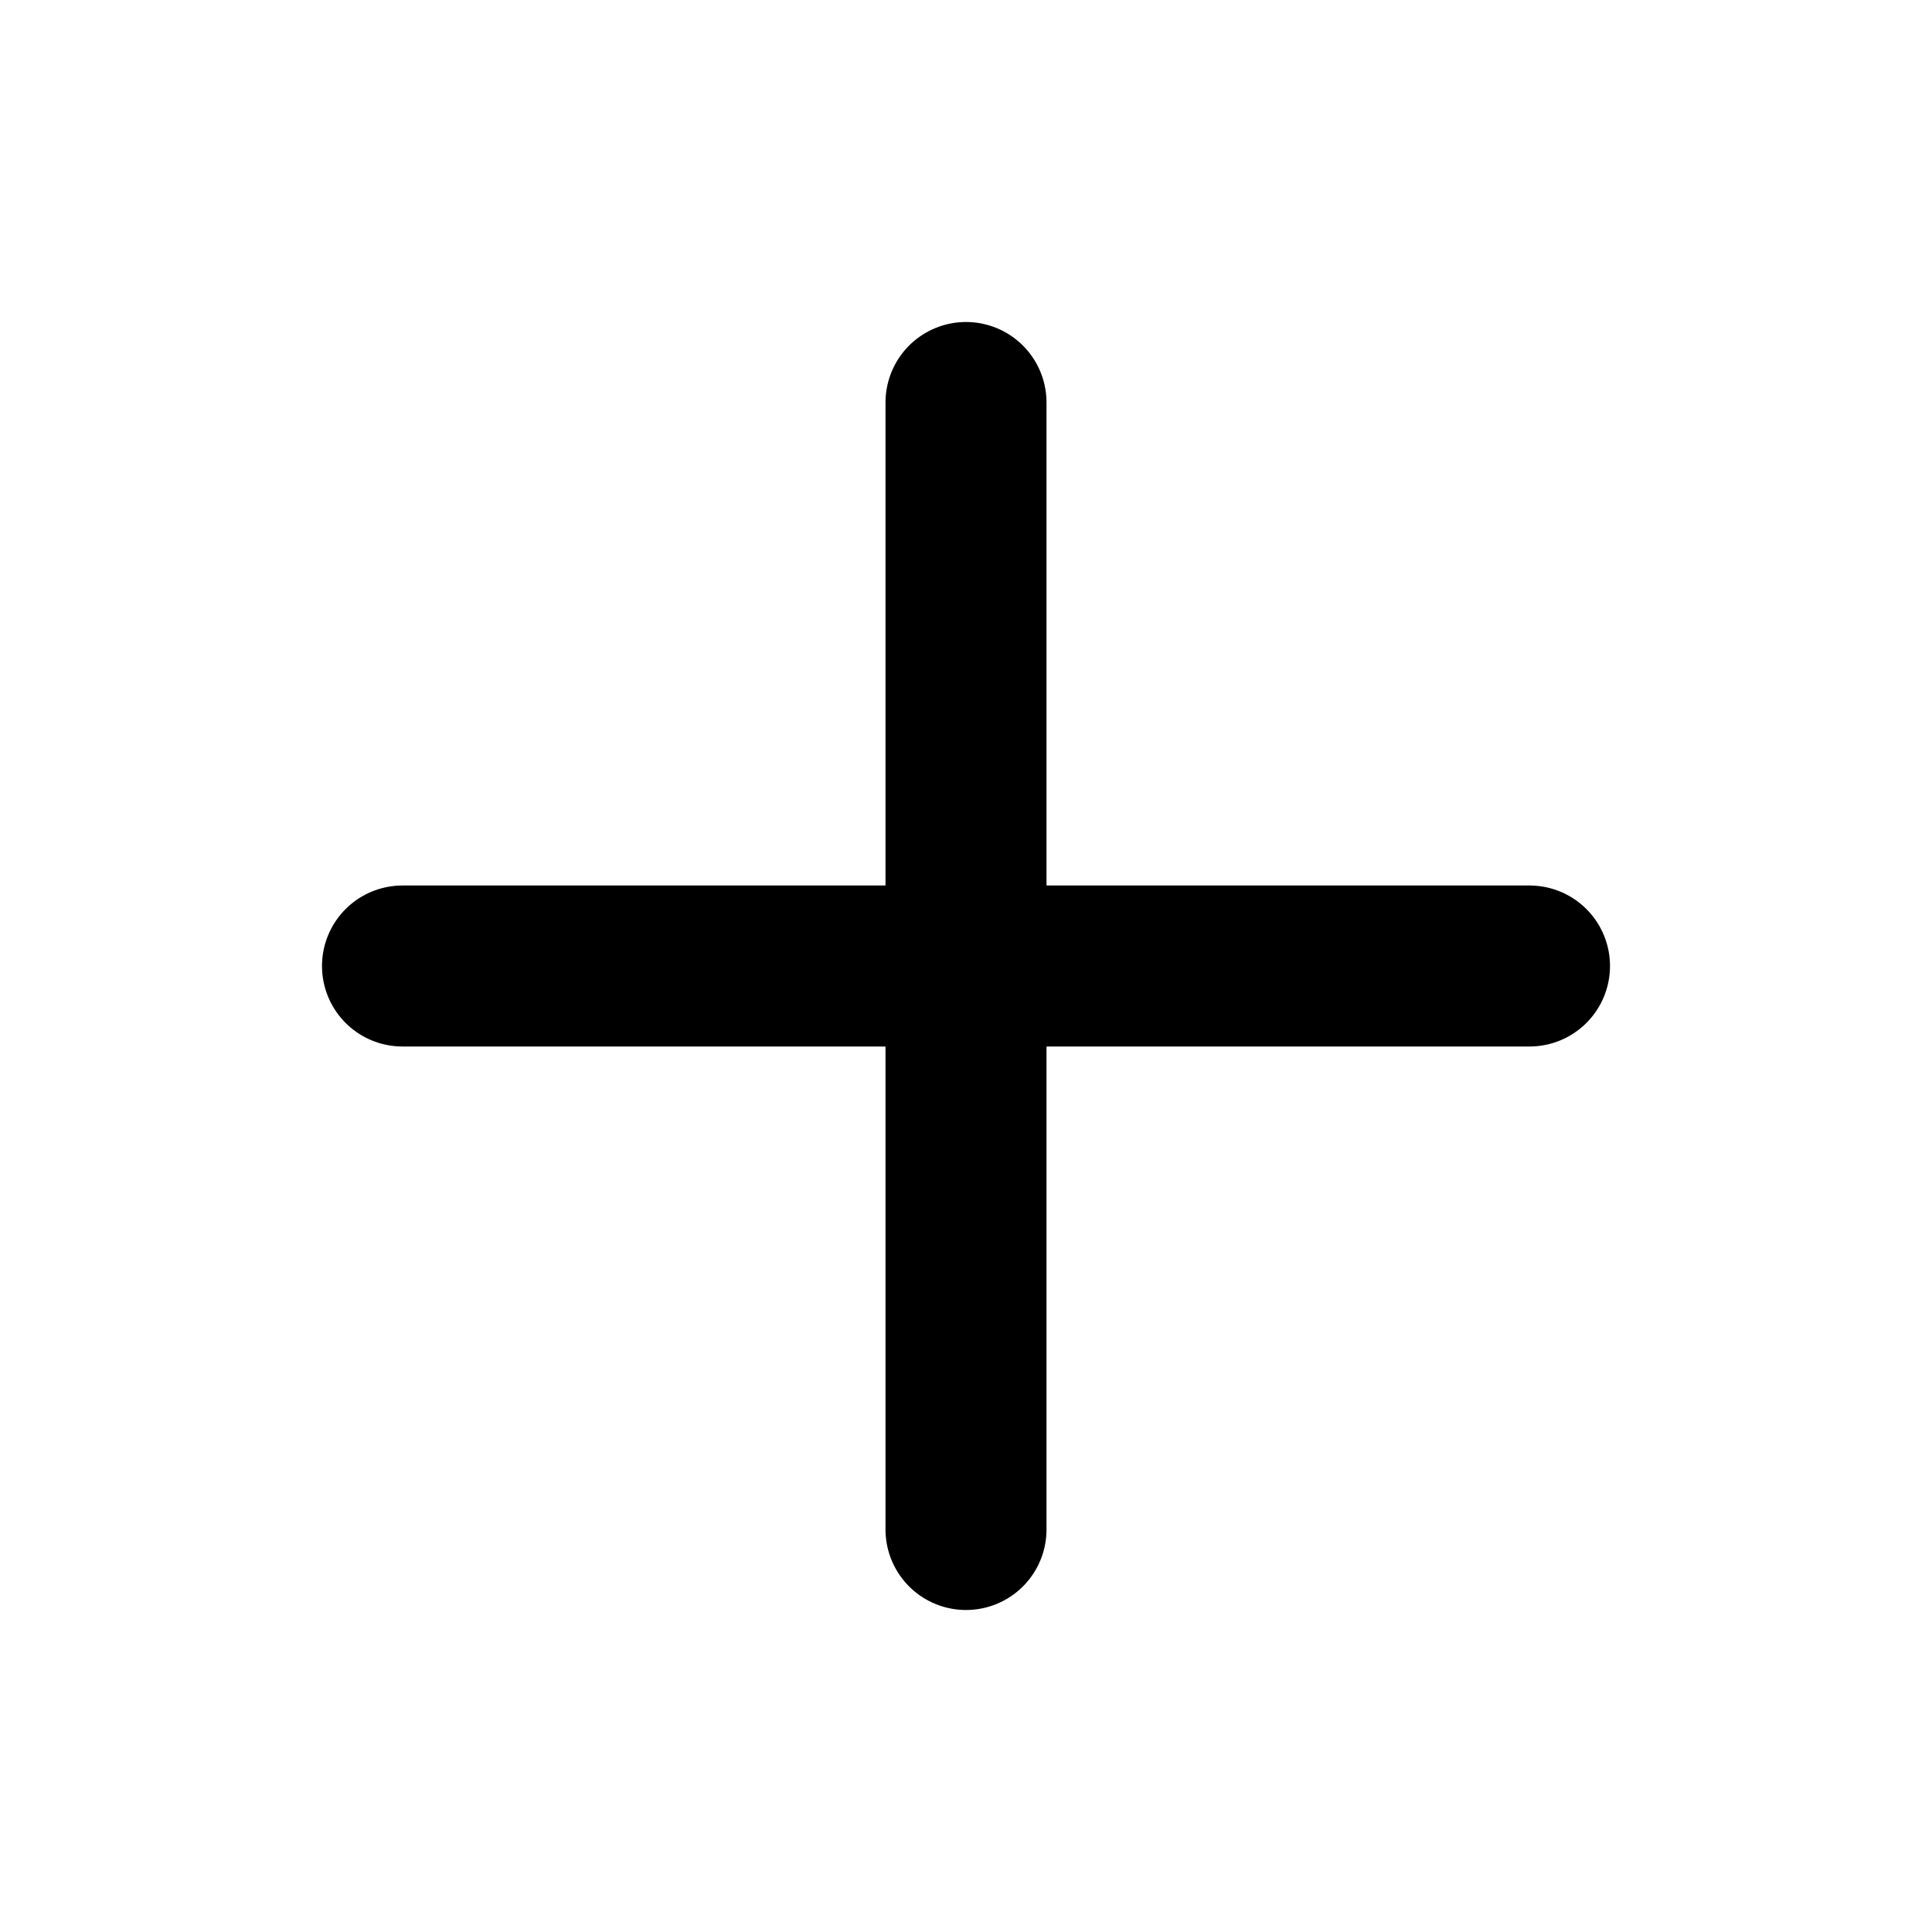
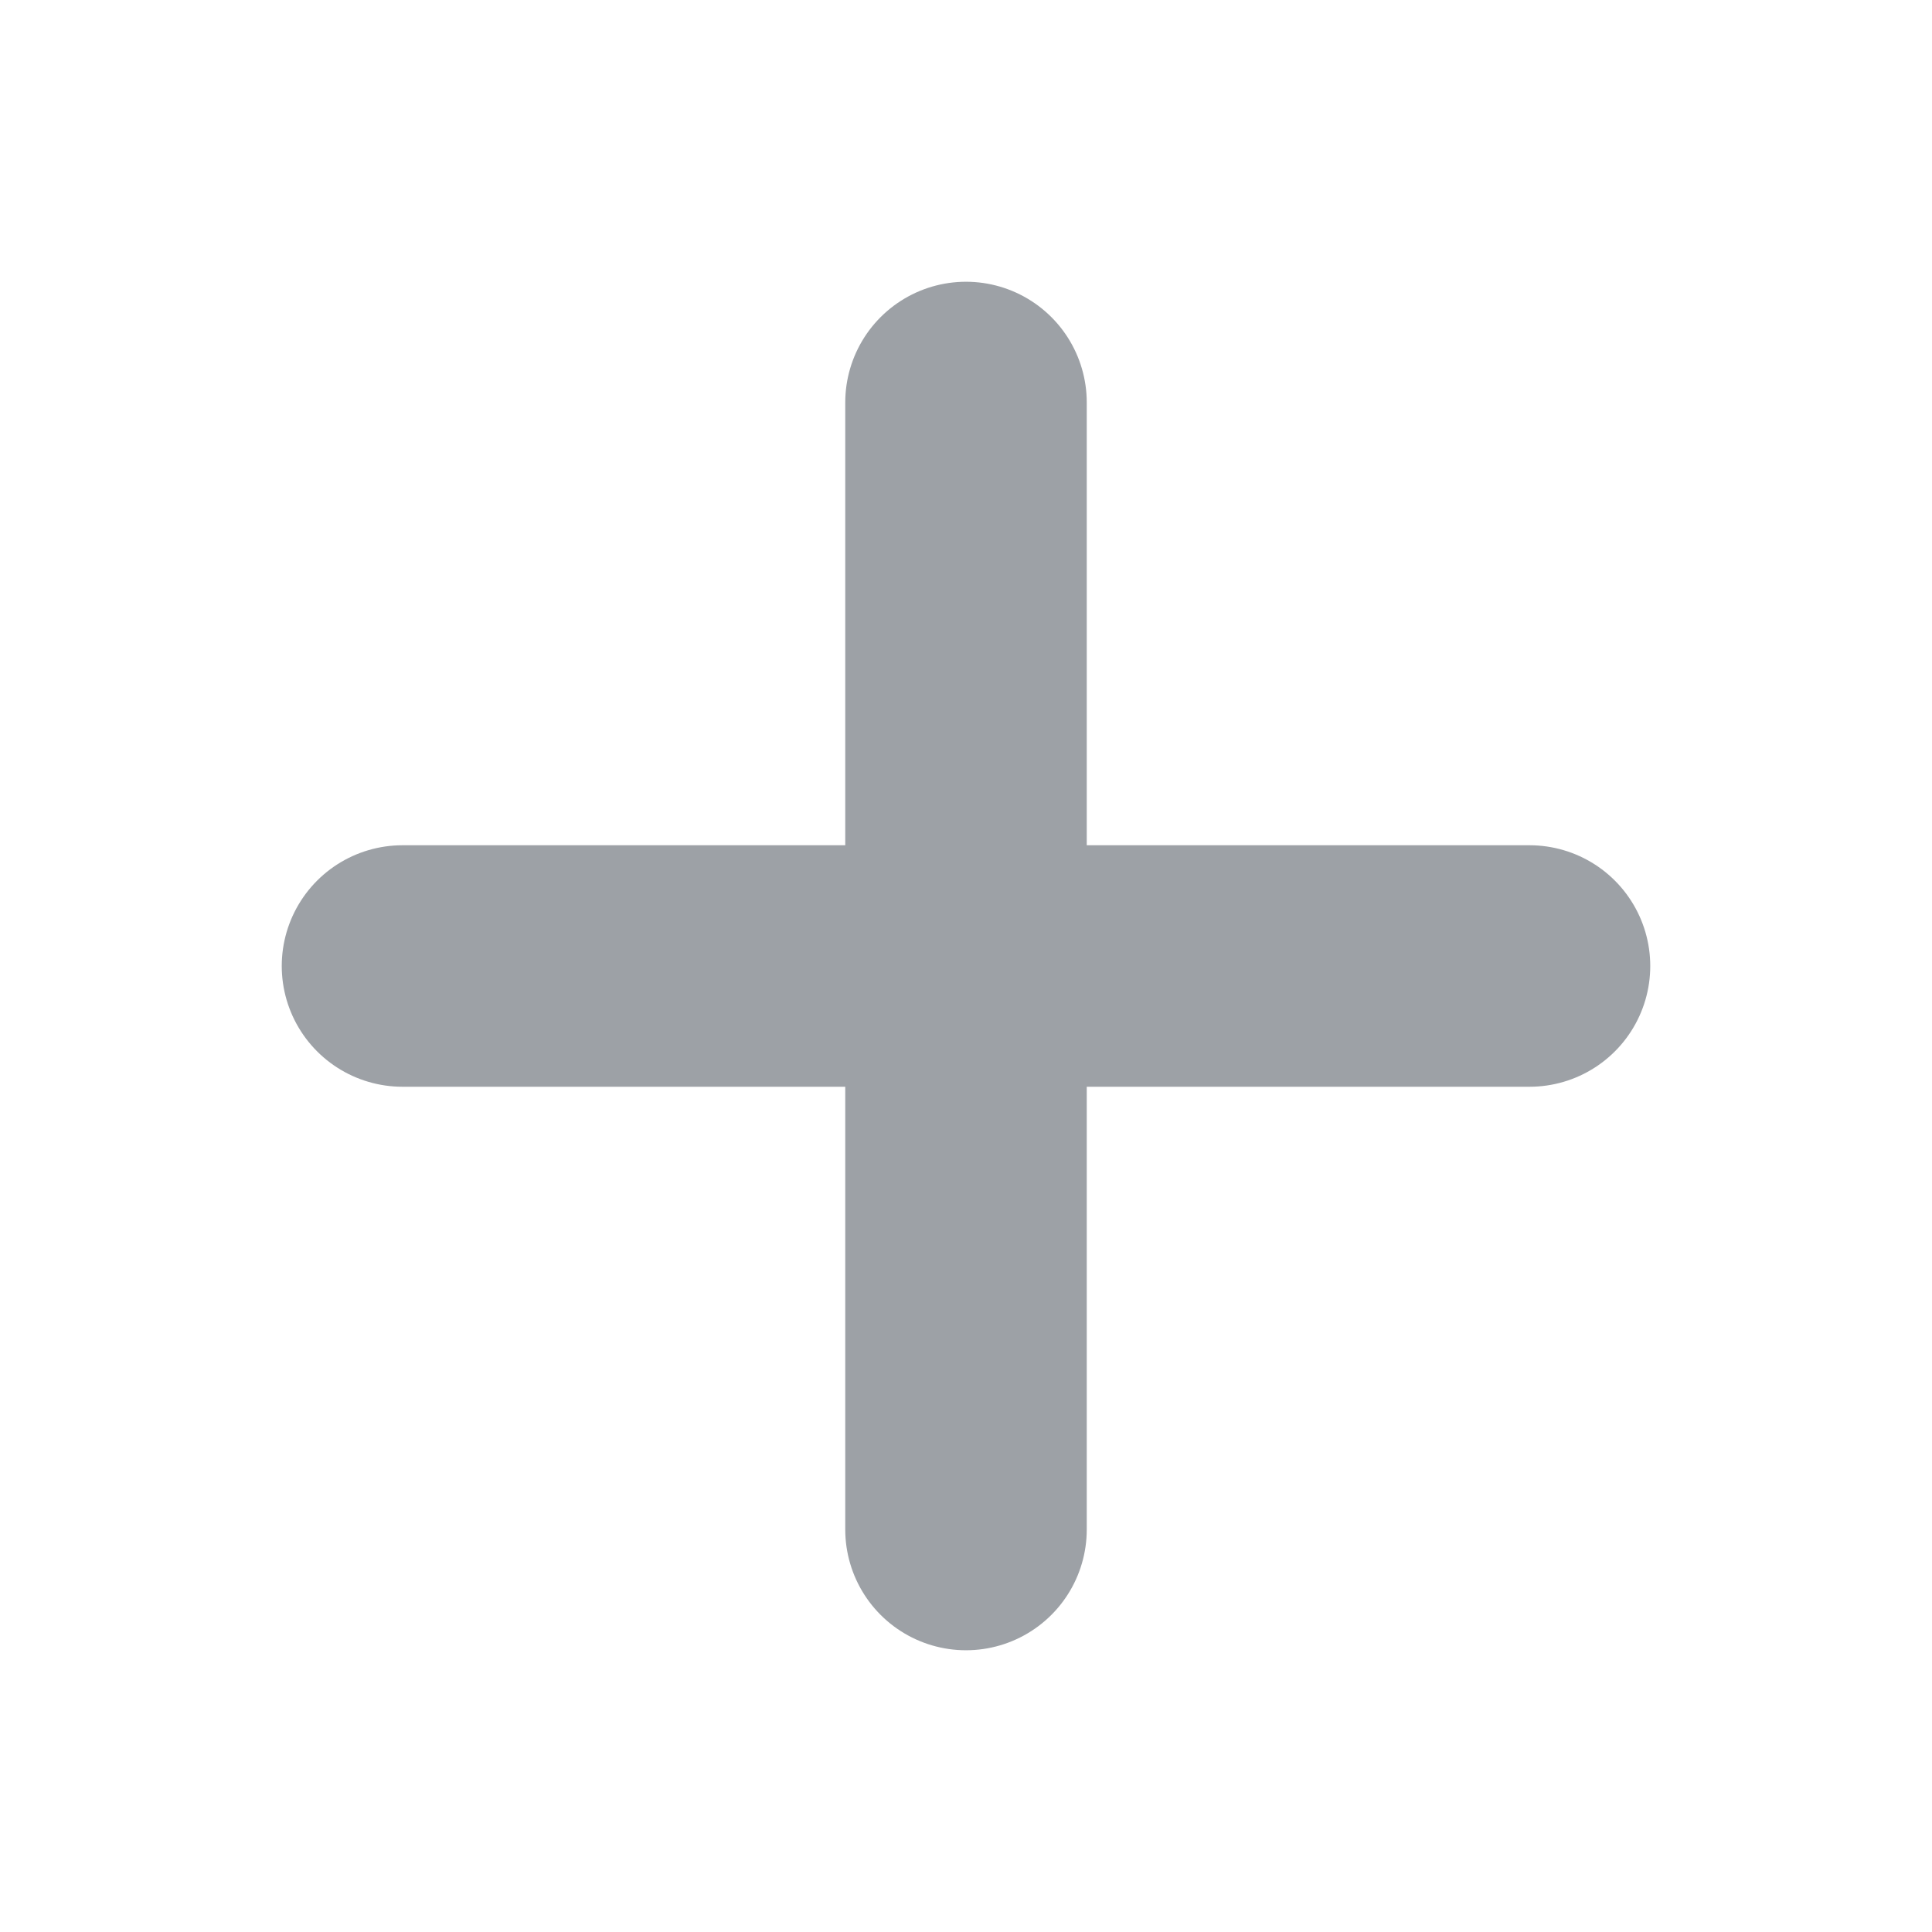
- <svg xmlns="http://www.w3.org/2000/svg" class="icon icon-tabler icon-tabler-plus" width="24" height="24" viewBox="0 0 24 24" stroke-width="2" stroke="currentColor" fill="none" stroke-linecap="round" stroke-linejoin="round">
+ <svg xmlns="http://www.w3.org/2000/svg" class="icon icon-tabler icon-tabler-plus" width="24" height="24" viewBox="0 0 24 24" stroke-width="3" stroke="#9da1a6" fill="none" stroke-linecap="round" stroke-linejoin="round">
  <path stroke="none" d="M0 0h24v24H0z" fill="none" />
  <path d="M12 5l0 14" />
  <path d="M5 12l14 0" />
</svg>
